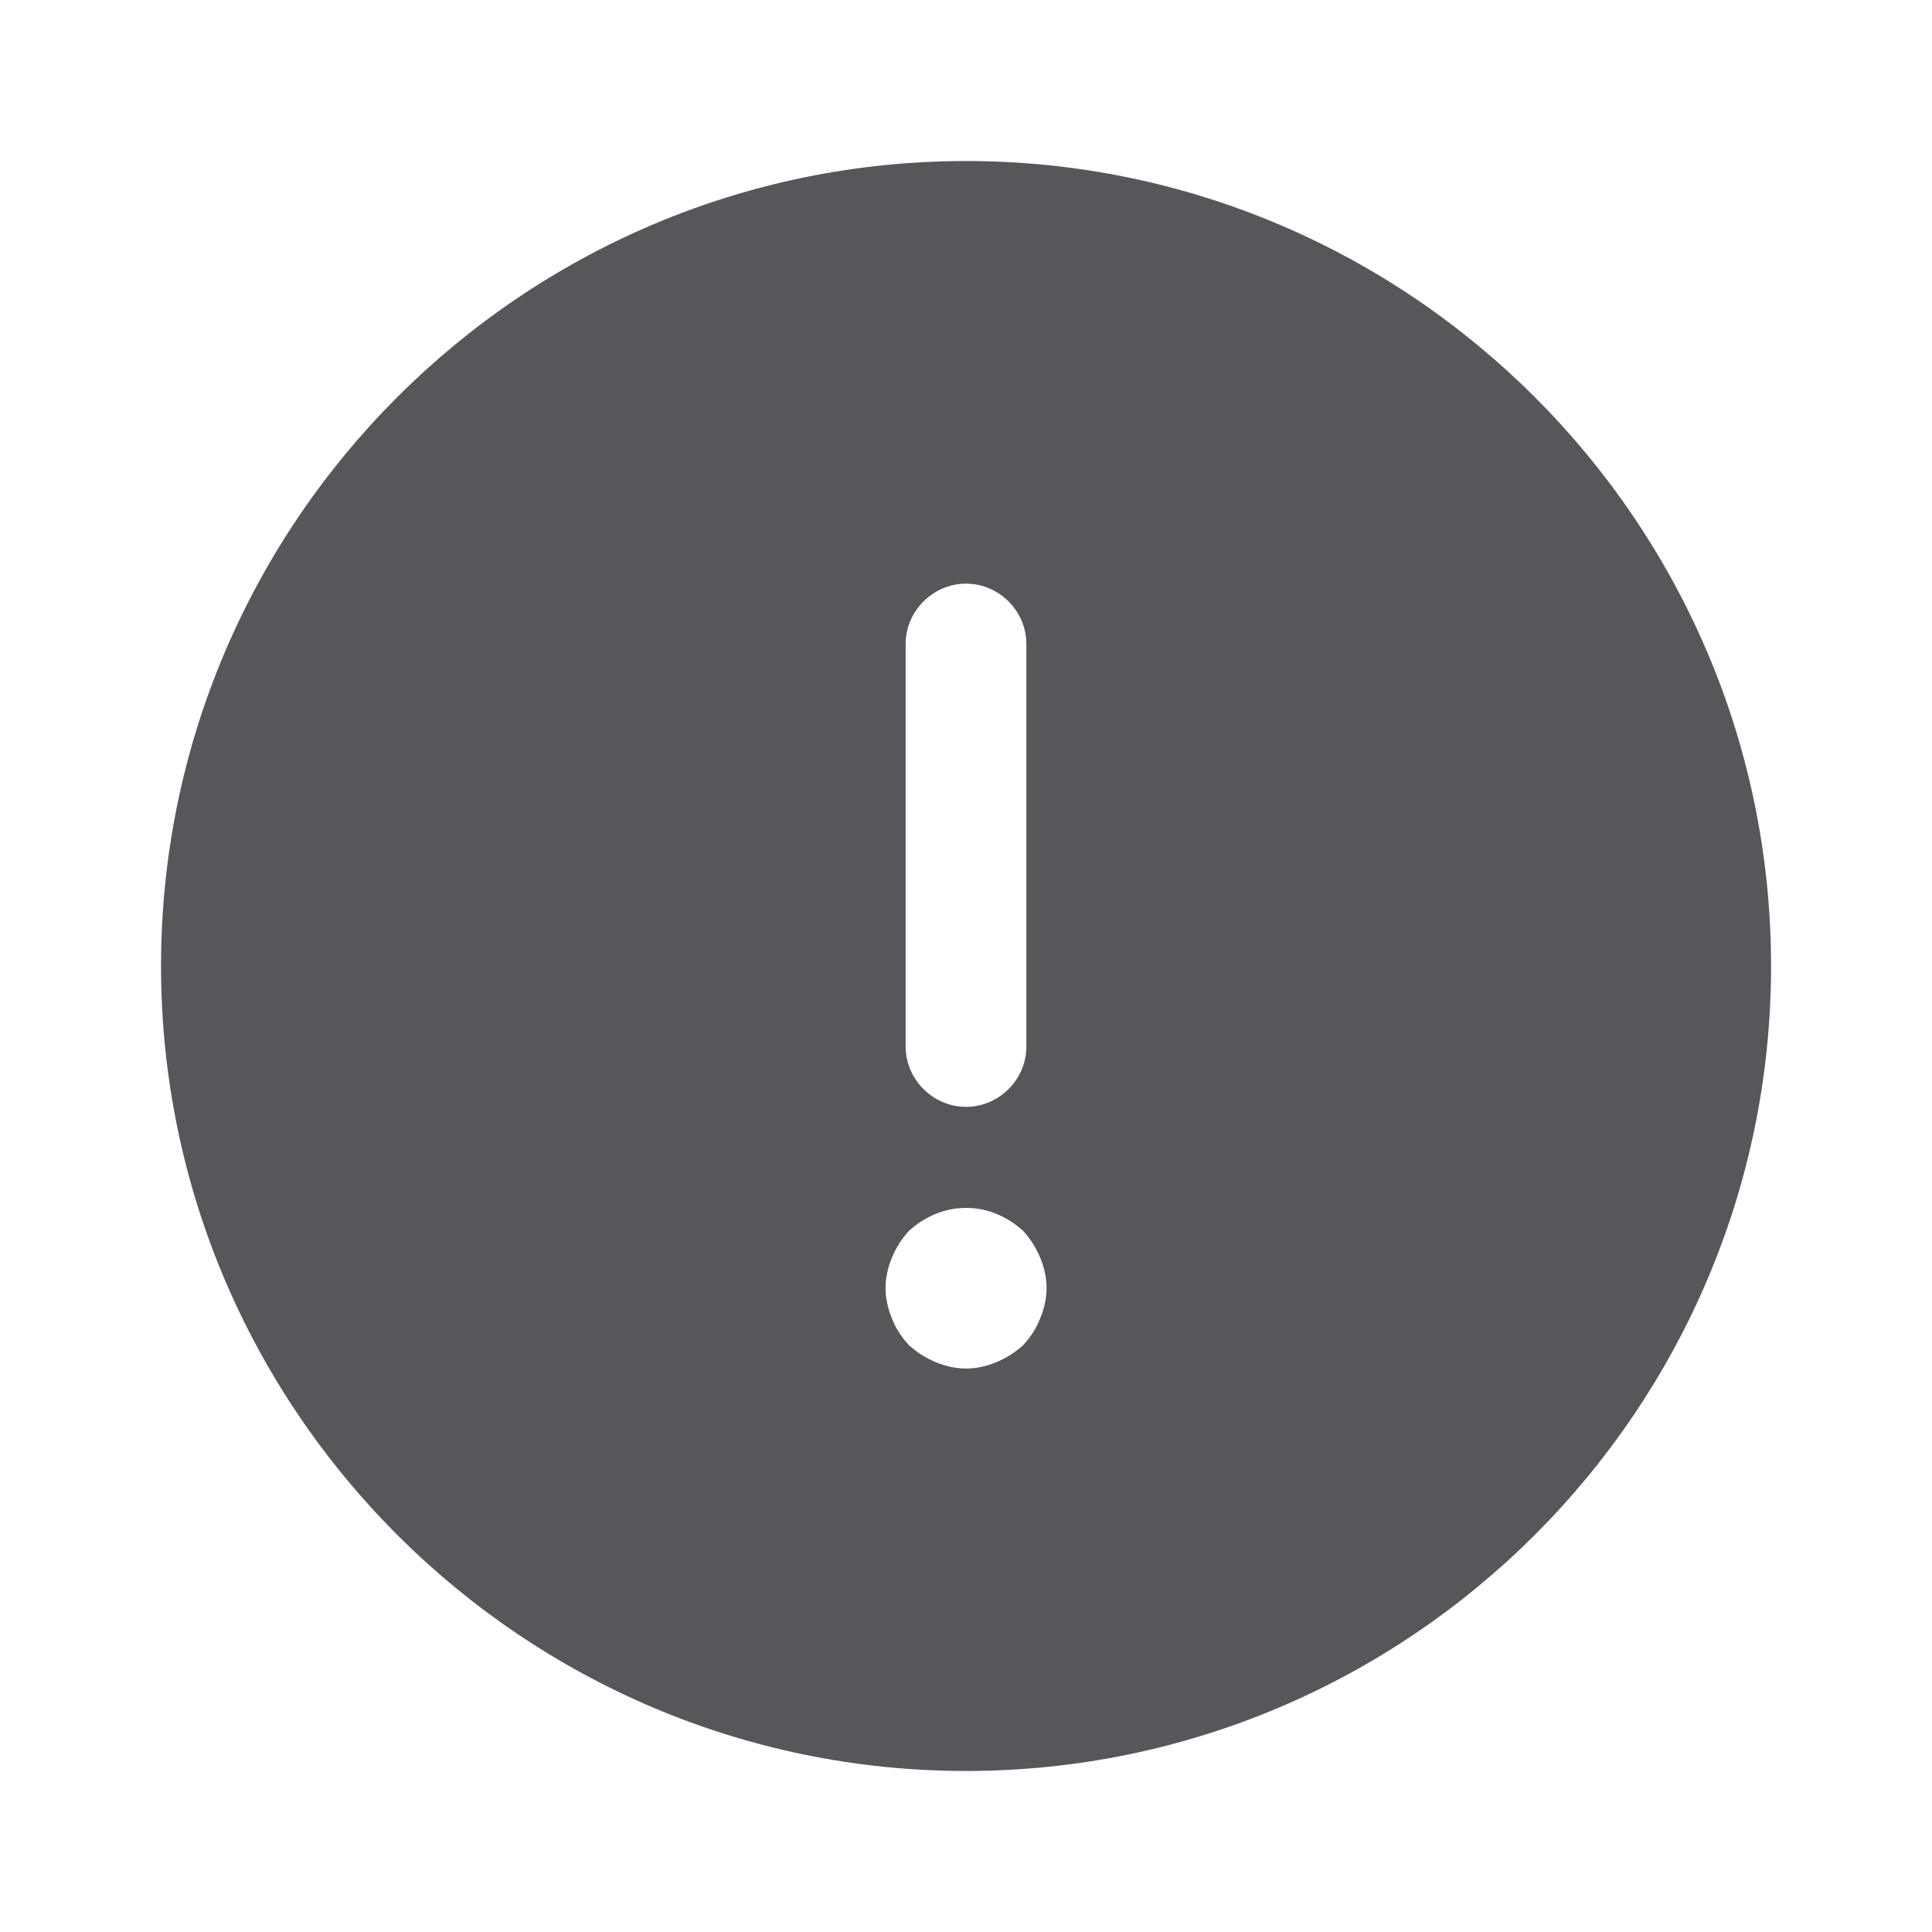
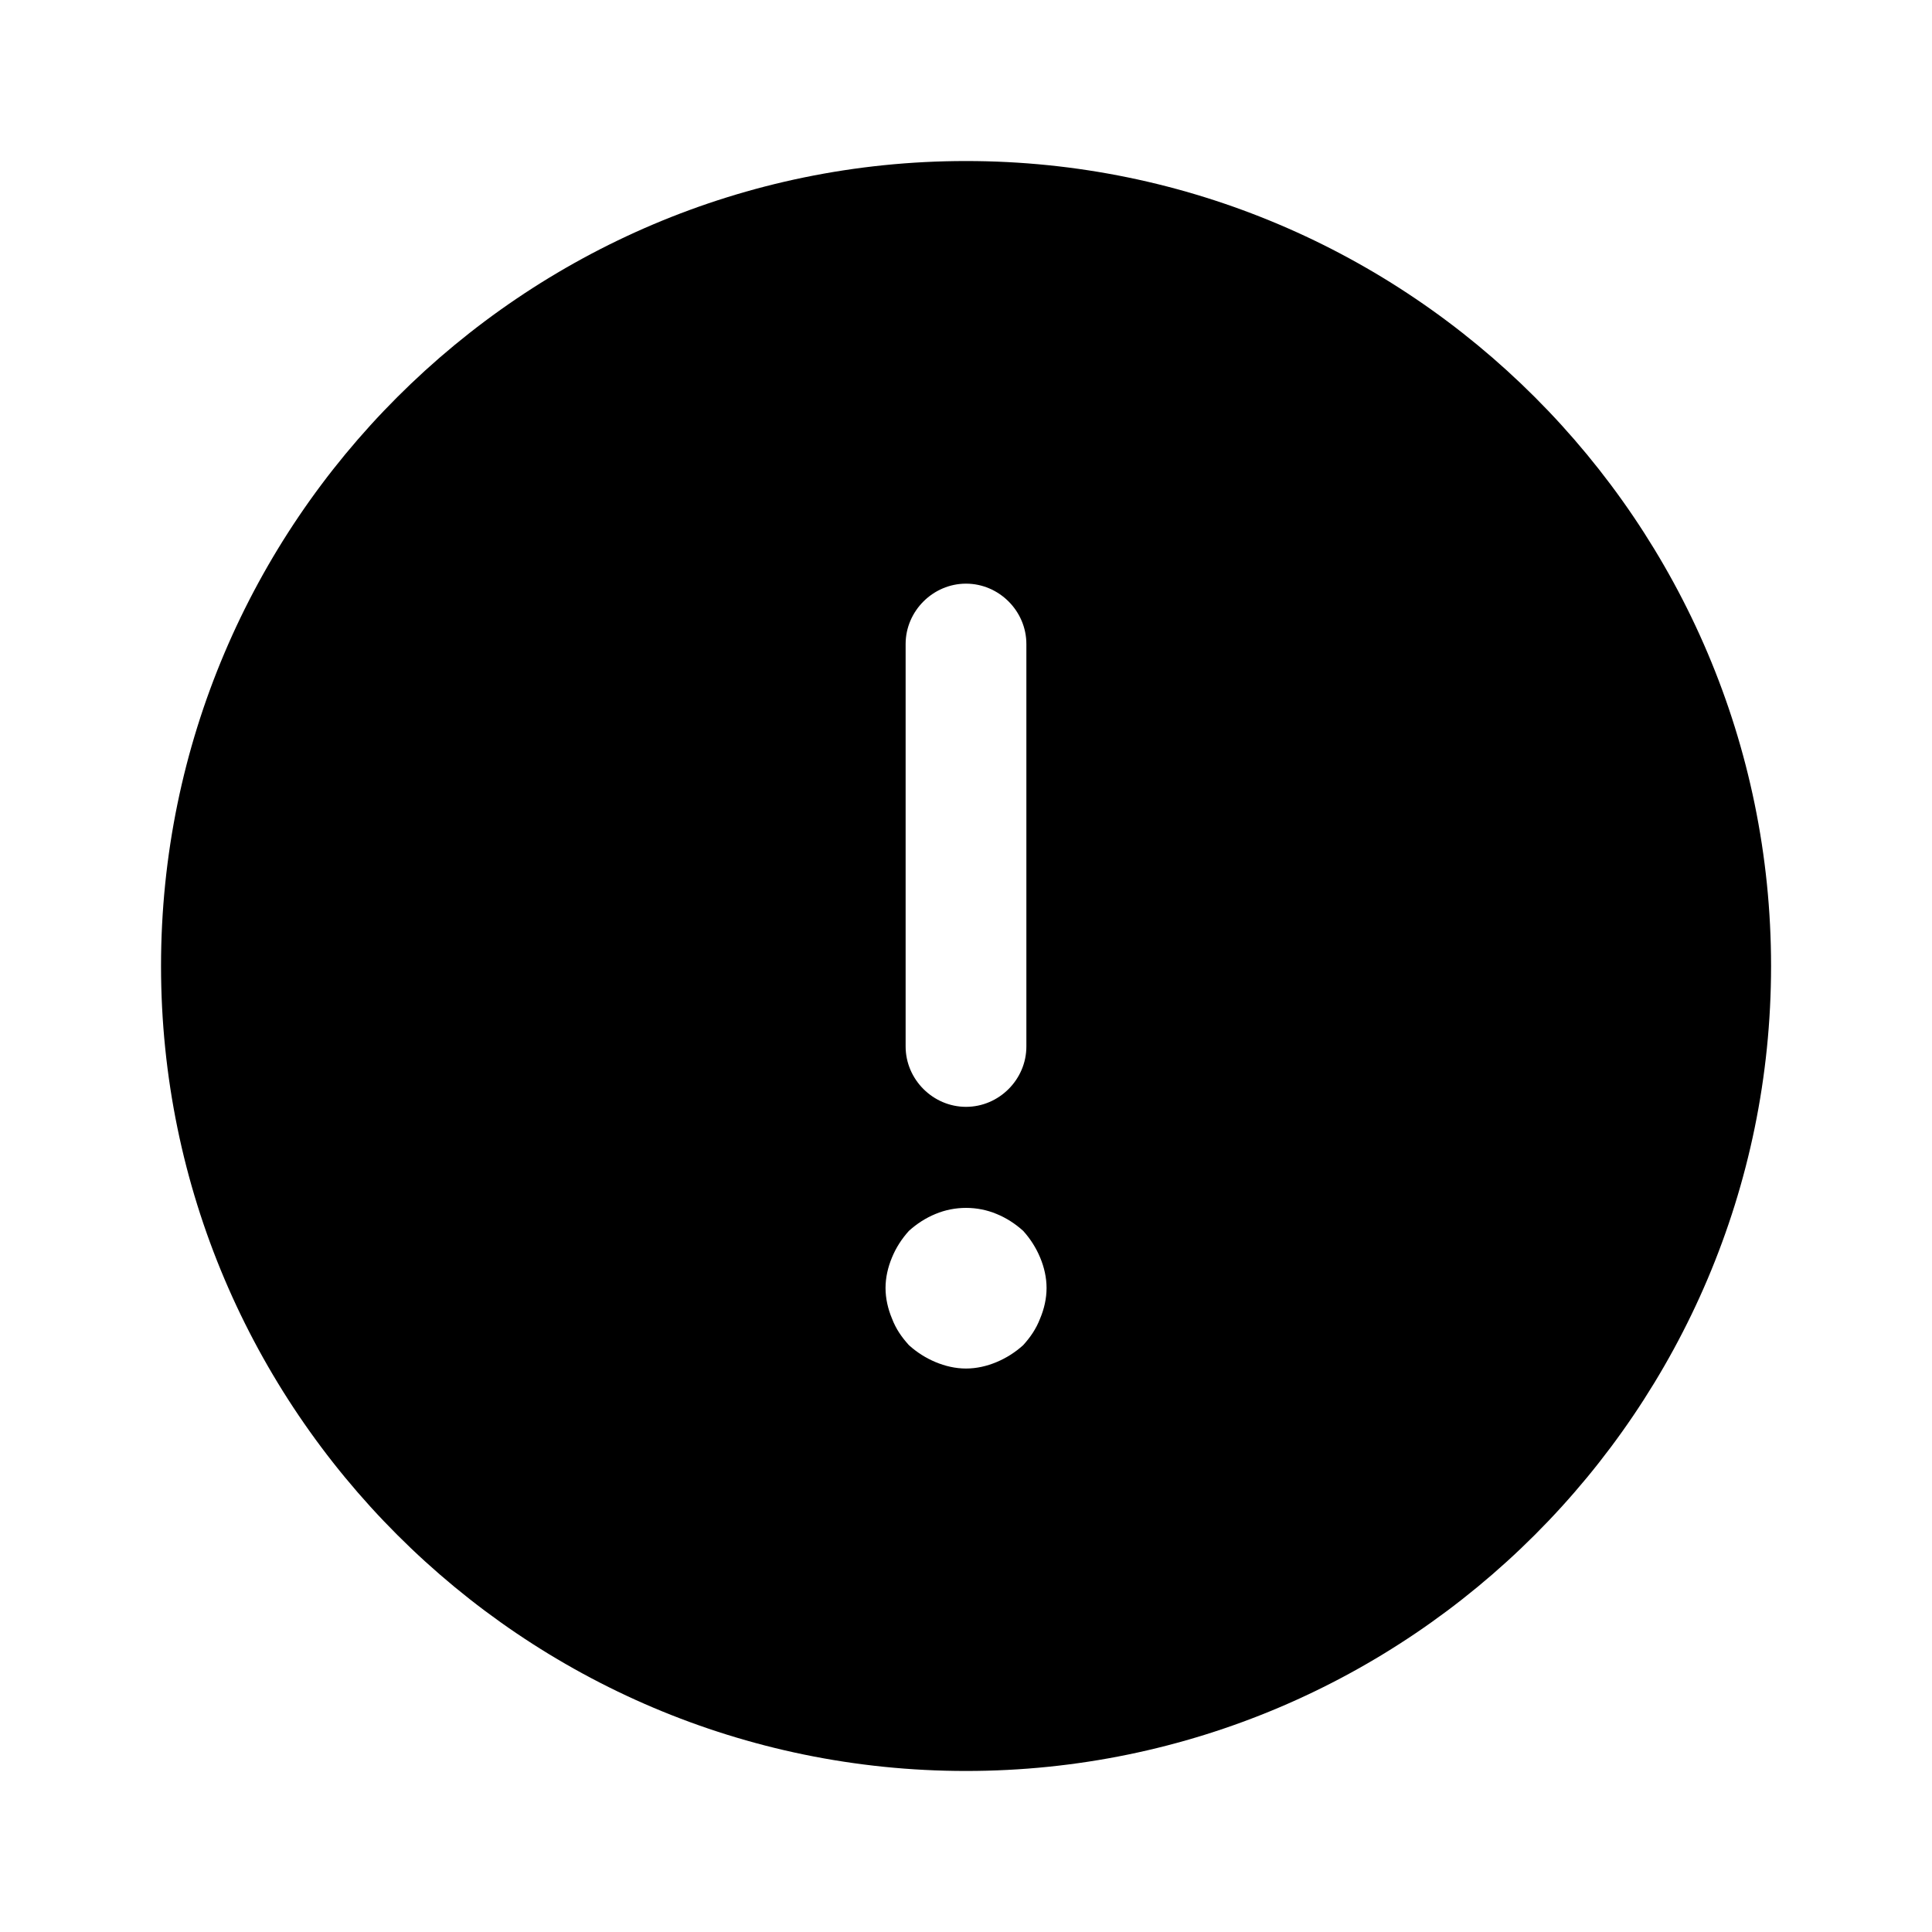
- <svg xmlns="http://www.w3.org/2000/svg" width="20" height="20" viewBox="0 0 20 20" fill="none">
-   <path d="M10 1.667C5.409 1.667 1.667 5.408 1.667 10C1.667 14.592 5.409 18.333 10 18.333C14.592 18.333 18.334 14.592 18.334 10C18.334 5.408 14.592 1.667 10 1.667ZM9.375 6.667C9.375 6.325 9.659 6.042 10 6.042C10.342 6.042 10.625 6.325 10.625 6.667V10.833C10.625 11.175 10.342 11.458 10 11.458C9.659 11.458 9.375 11.175 9.375 10.833V6.667ZM10.767 13.65C10.725 13.758 10.667 13.842 10.592 13.925C10.509 14 10.417 14.058 10.317 14.1C10.217 14.142 10.109 14.167 10 14.167C9.892 14.167 9.784 14.142 9.684 14.1C9.584 14.058 9.492 14 9.409 13.925C9.334 13.842 9.275 13.758 9.234 13.65C9.192 13.55 9.167 13.442 9.167 13.333C9.167 13.225 9.192 13.117 9.234 13.017C9.275 12.917 9.334 12.825 9.409 12.742C9.492 12.667 9.584 12.608 9.684 12.567C9.884 12.483 10.117 12.483 10.317 12.567C10.417 12.608 10.509 12.667 10.592 12.742C10.667 12.825 10.725 12.917 10.767 13.017C10.809 13.117 10.834 13.225 10.834 13.333C10.834 13.442 10.809 13.55 10.767 13.65Z" fill="#57575B" />
+ <svg xmlns="http://www.w3.org/2000/svg" width="20" height="20" viewBox="0 0 20 20">
+   <path d="M10 1.667C5.409 1.667 1.667 5.408 1.667 10C1.667 14.592 5.409 18.333 10 18.333C14.592 18.333 18.334 14.592 18.334 10C18.334 5.408 14.592 1.667 10 1.667ZM9.375 6.667C9.375 6.325 9.659 6.042 10 6.042C10.342 6.042 10.625 6.325 10.625 6.667V10.833C10.625 11.175 10.342 11.458 10 11.458C9.659 11.458 9.375 11.175 9.375 10.833V6.667ZM10.767 13.65C10.725 13.758 10.667 13.842 10.592 13.925C10.509 14 10.417 14.058 10.317 14.1C10.217 14.142 10.109 14.167 10 14.167C9.892 14.167 9.784 14.142 9.684 14.1C9.584 14.058 9.492 14 9.409 13.925C9.334 13.842 9.275 13.758 9.234 13.65C9.192 13.55 9.167 13.442 9.167 13.333C9.167 13.225 9.192 13.117 9.234 13.017C9.275 12.917 9.334 12.825 9.409 12.742C9.492 12.667 9.584 12.608 9.684 12.567C9.884 12.483 10.117 12.483 10.317 12.567C10.417 12.608 10.509 12.667 10.592 12.742C10.667 12.825 10.725 12.917 10.767 13.017C10.809 13.117 10.834 13.225 10.834 13.333C10.834 13.442 10.809 13.55 10.767 13.65Z" />
</svg>
